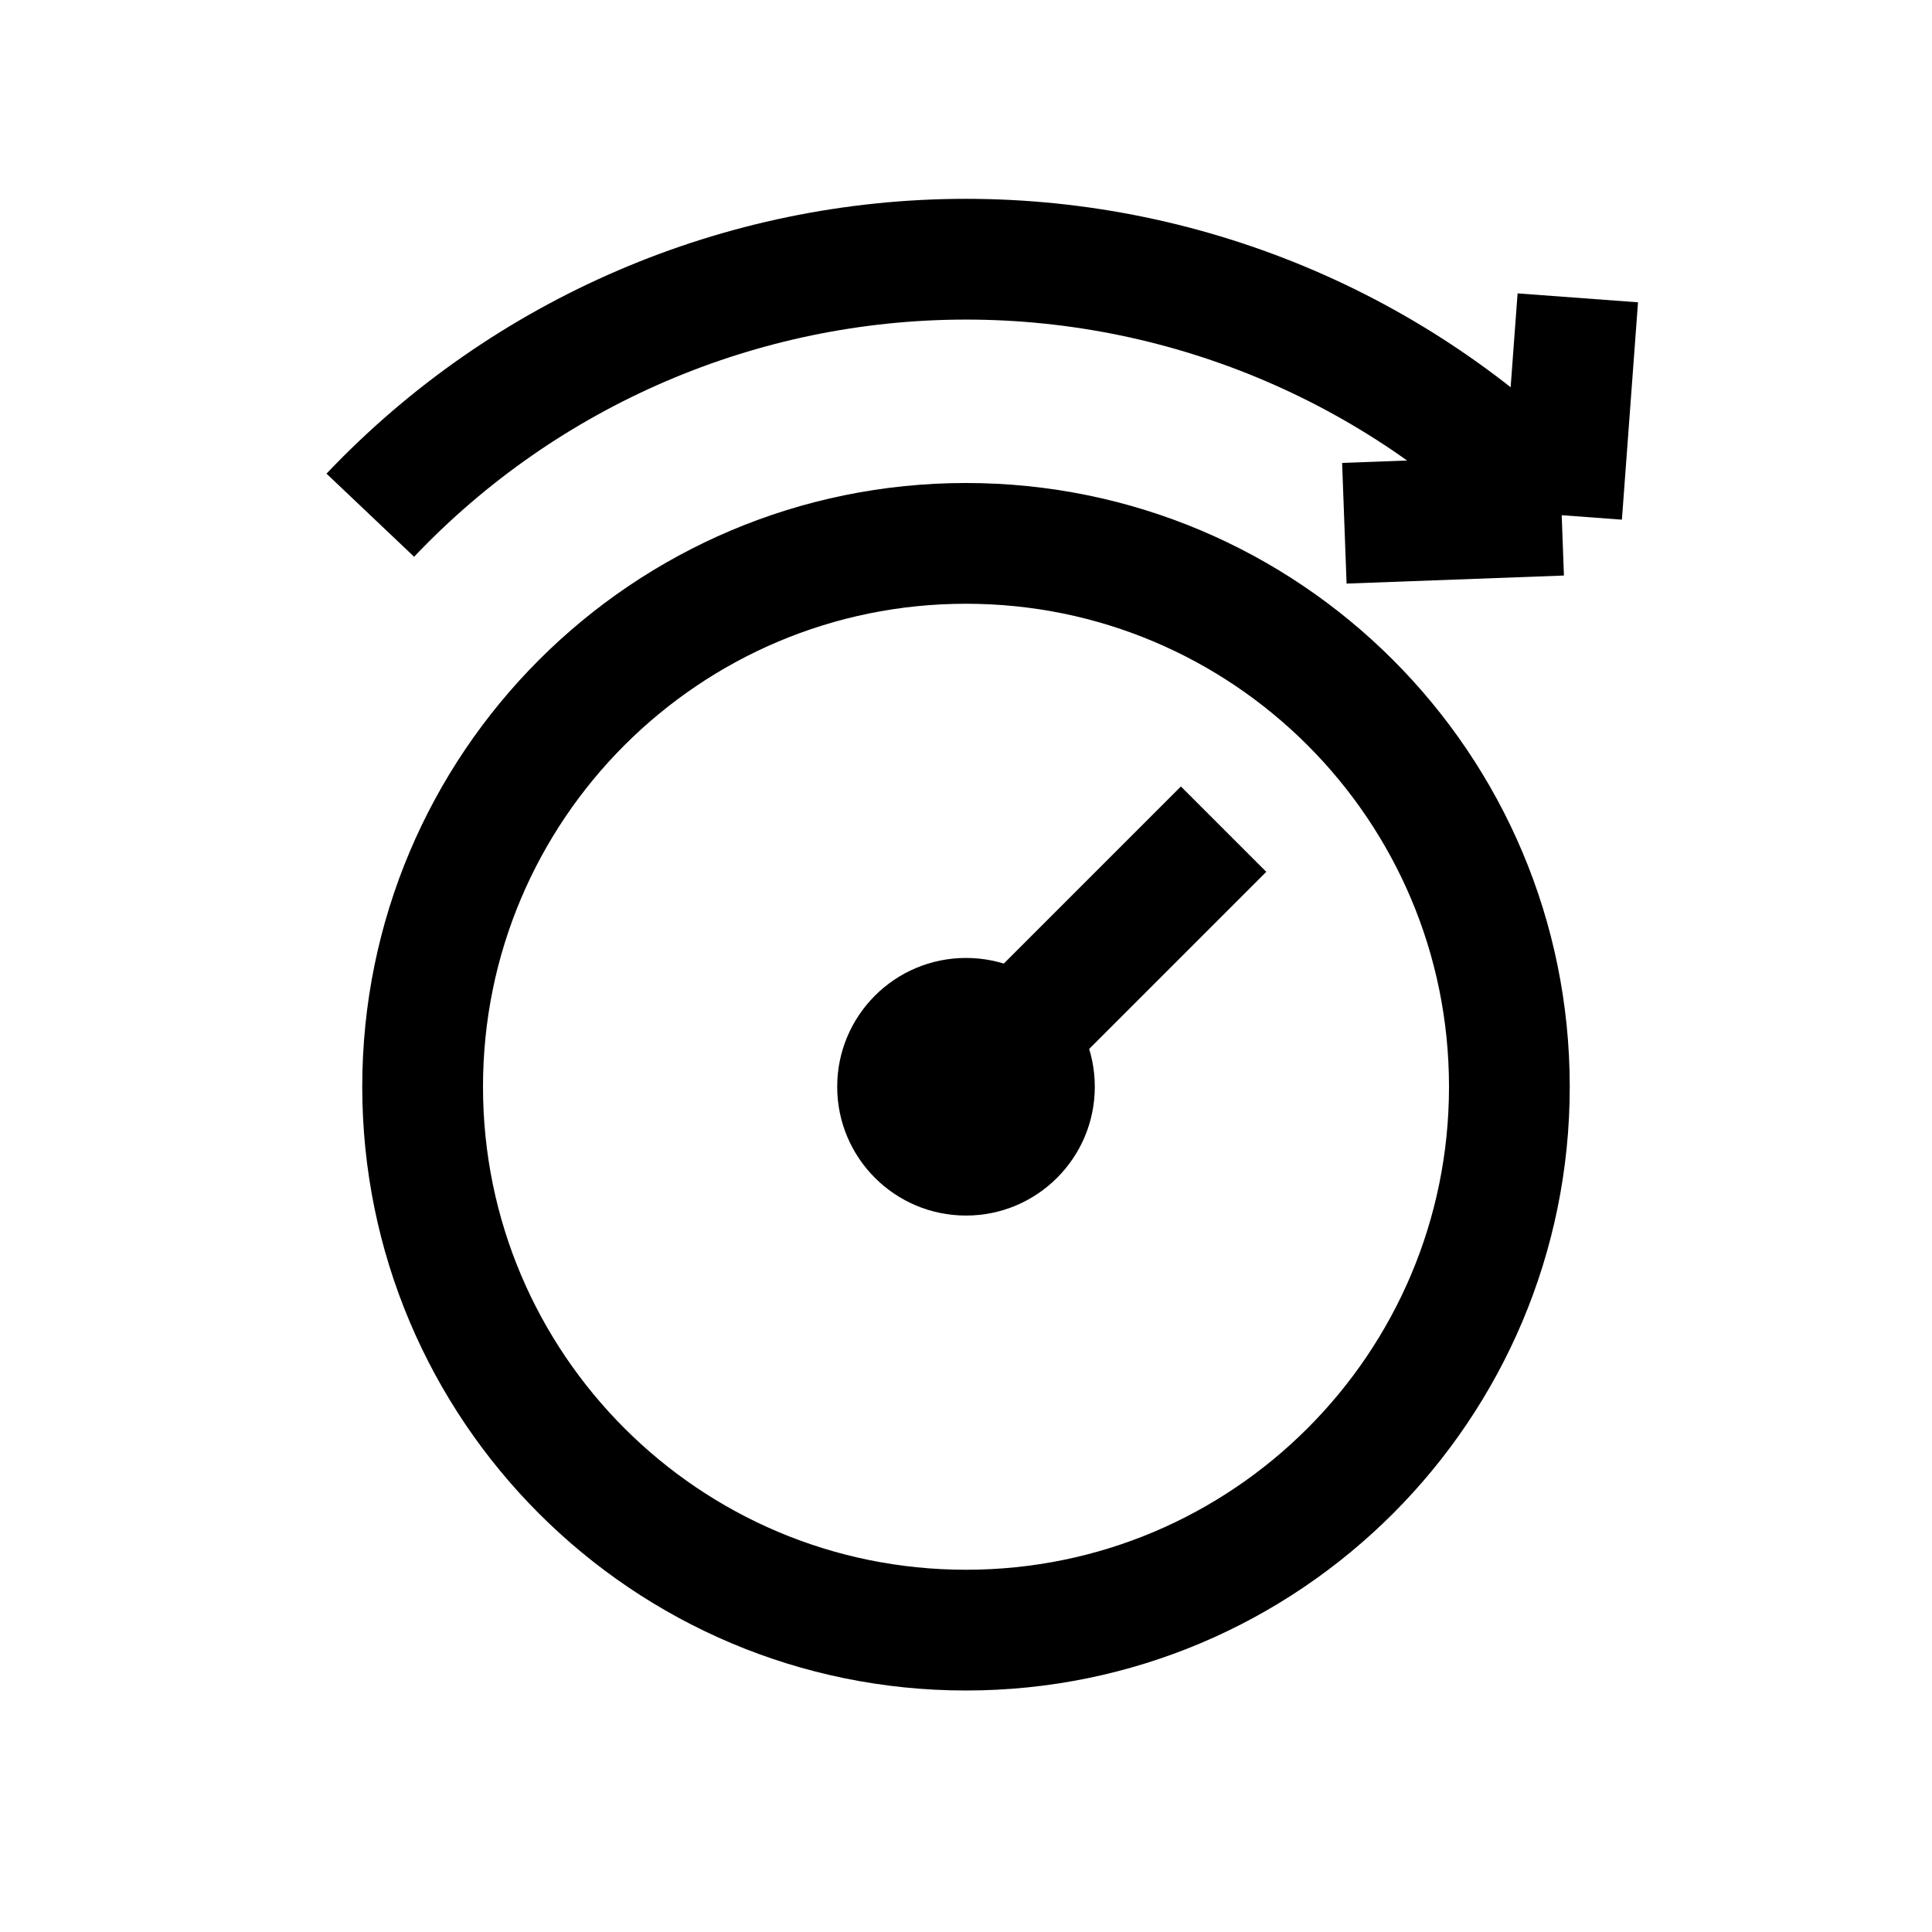
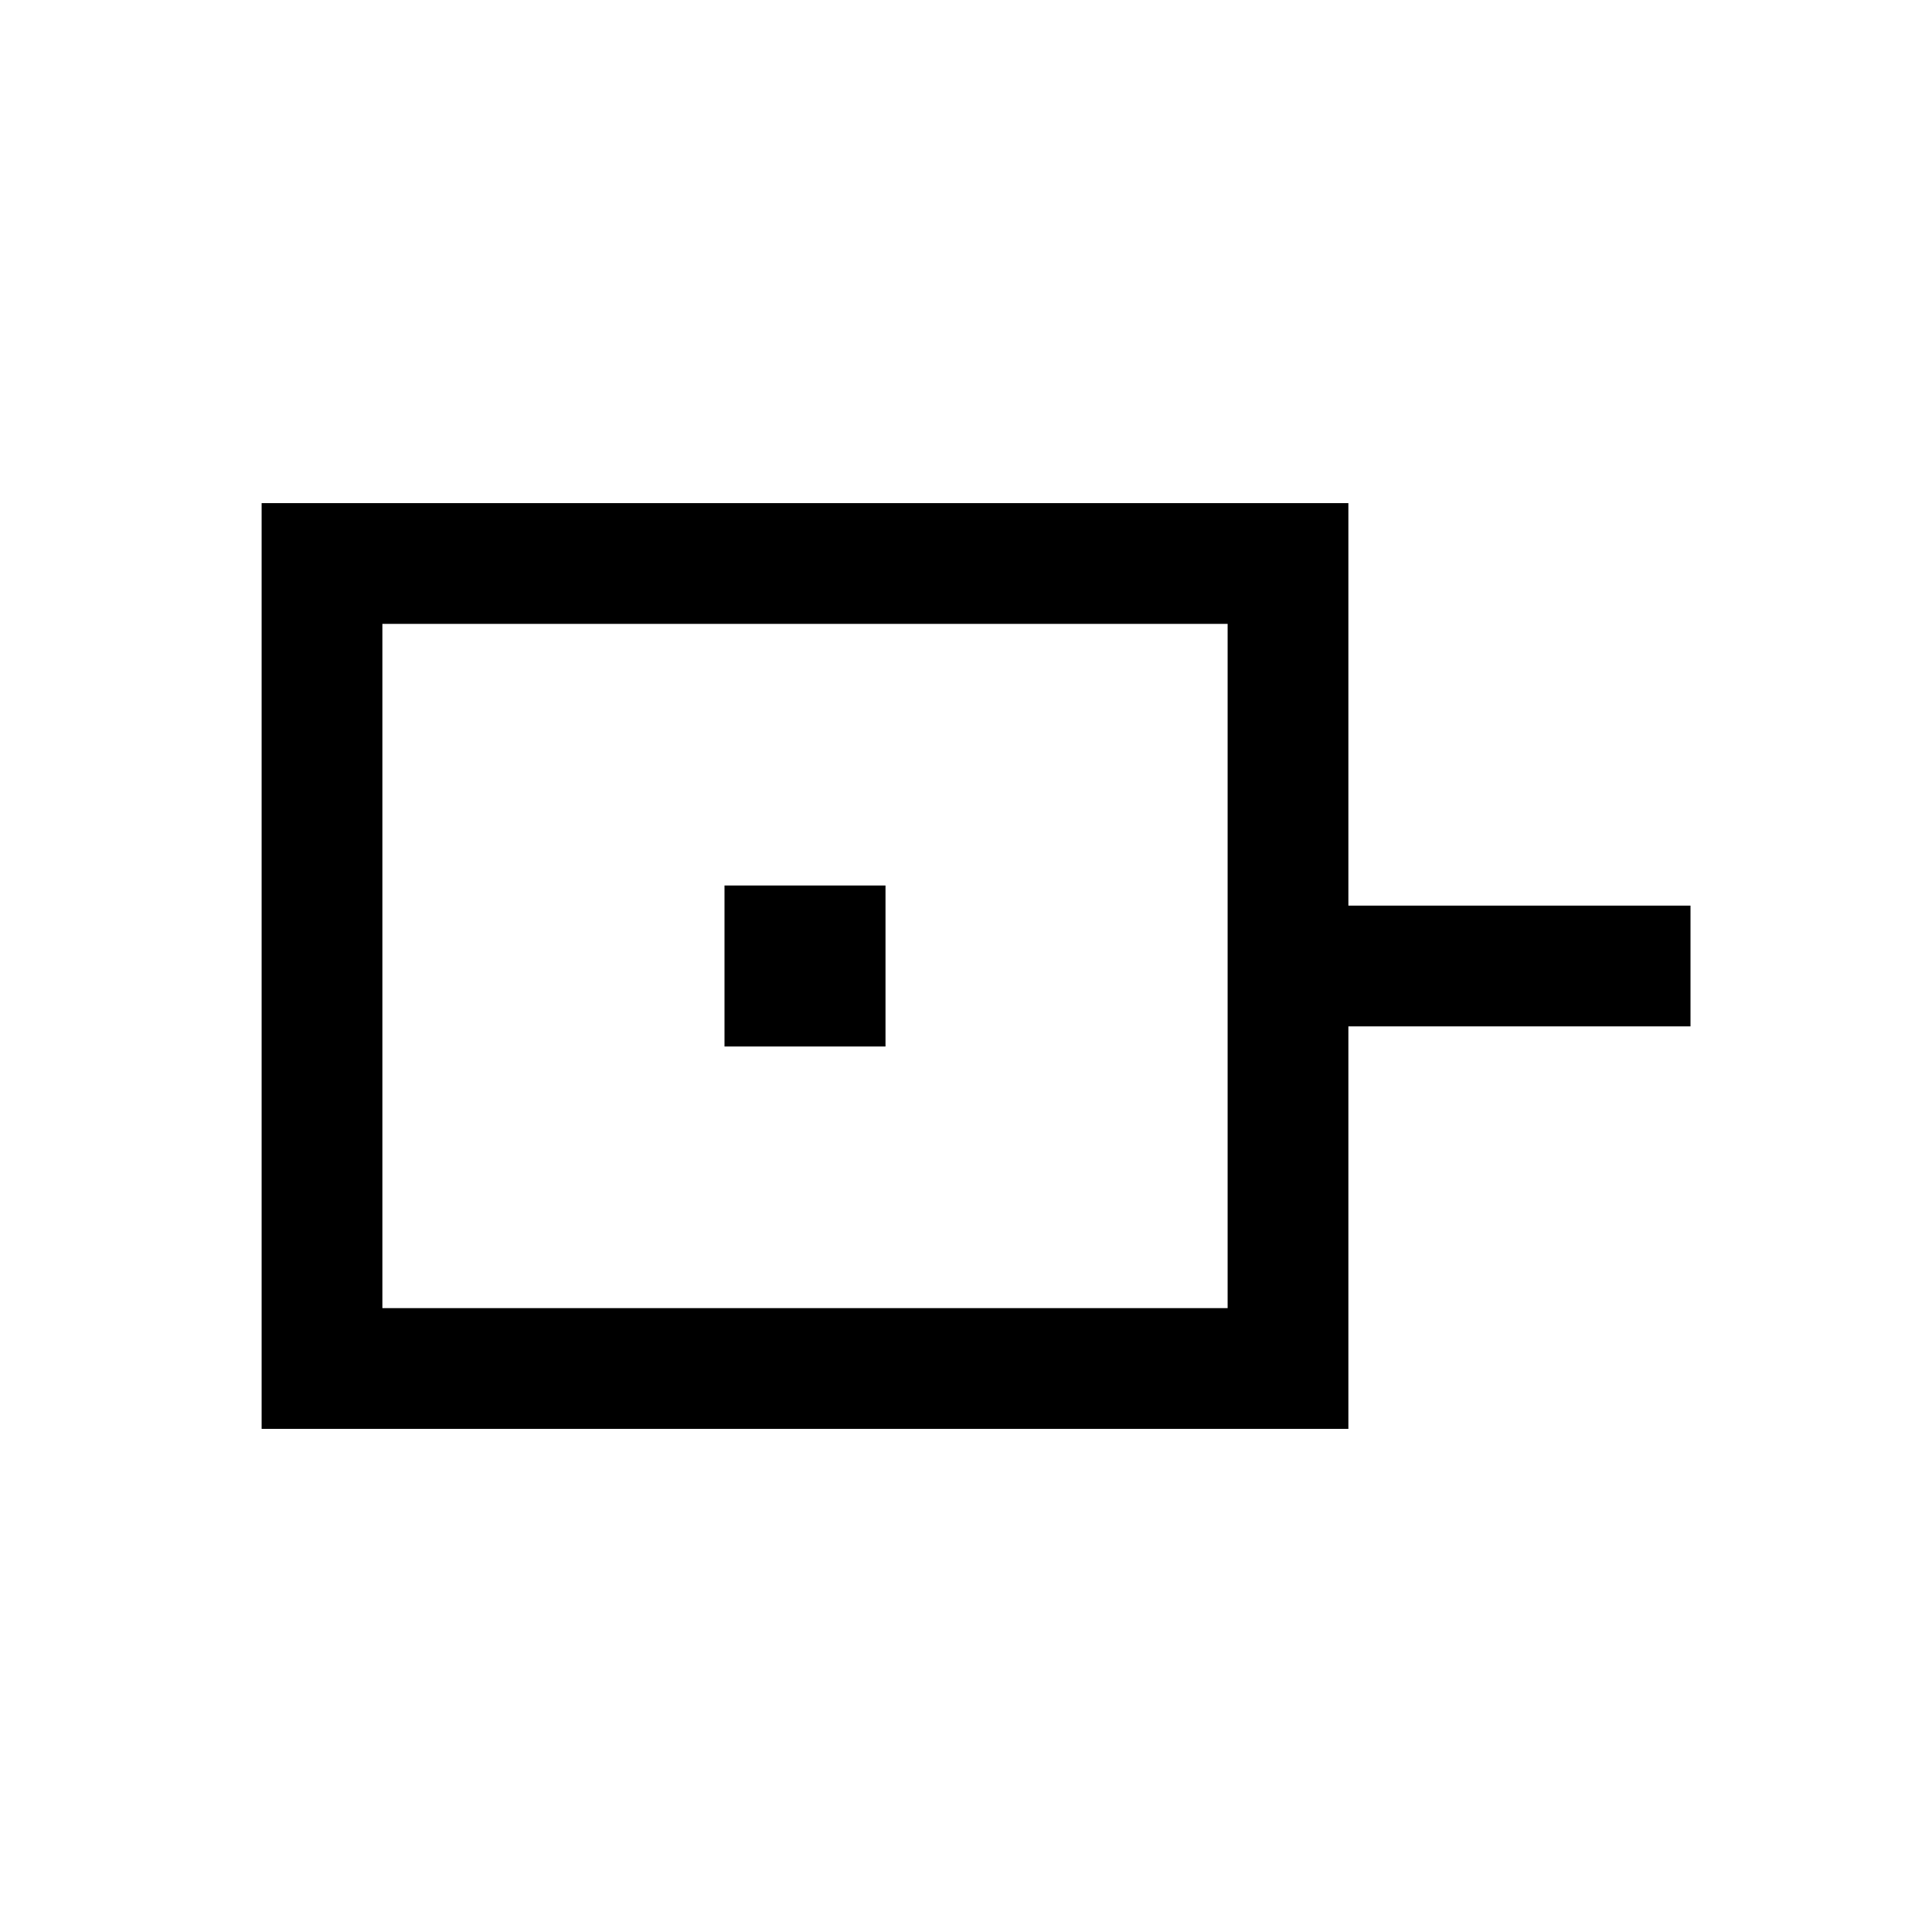
- <svg xmlns="http://www.w3.org/2000/svg" viewBox="0 0 24 24" width="24" height="24">
-   <g fill="none" stroke="currentColor" stroke-width="1.5">
-     <circle cx="12" cy="13.5" r="6.75" />
-     <path d="M4.6 6.4A10.2 10.2 0 0 1 19.4 6.4" />
-     <path d="M19.4 6.4l.2-2.7M19.4 6.4l-2.7.1" />
-     <path d="M12 13.5l3.2-3.2" />
-   </g>
-   <circle cx="12" cy="13.5" r="1.6" fill="currentColor" />
+ <svg xmlns="http://www.w3.org/2000/svg" viewBox="0 0 24 24" width="24" height="24" fill="none" stroke="currentColor" stroke-width="1.5" stroke-linecap="butt" stroke-linejoin="miter">
+   <rect x="4" y="7" width="12" height="10" />
+   <path d="M16 12h5" />
+   <rect x="9" y="11" width="2" height="2" fill="currentColor" stroke="none" />
</svg>
